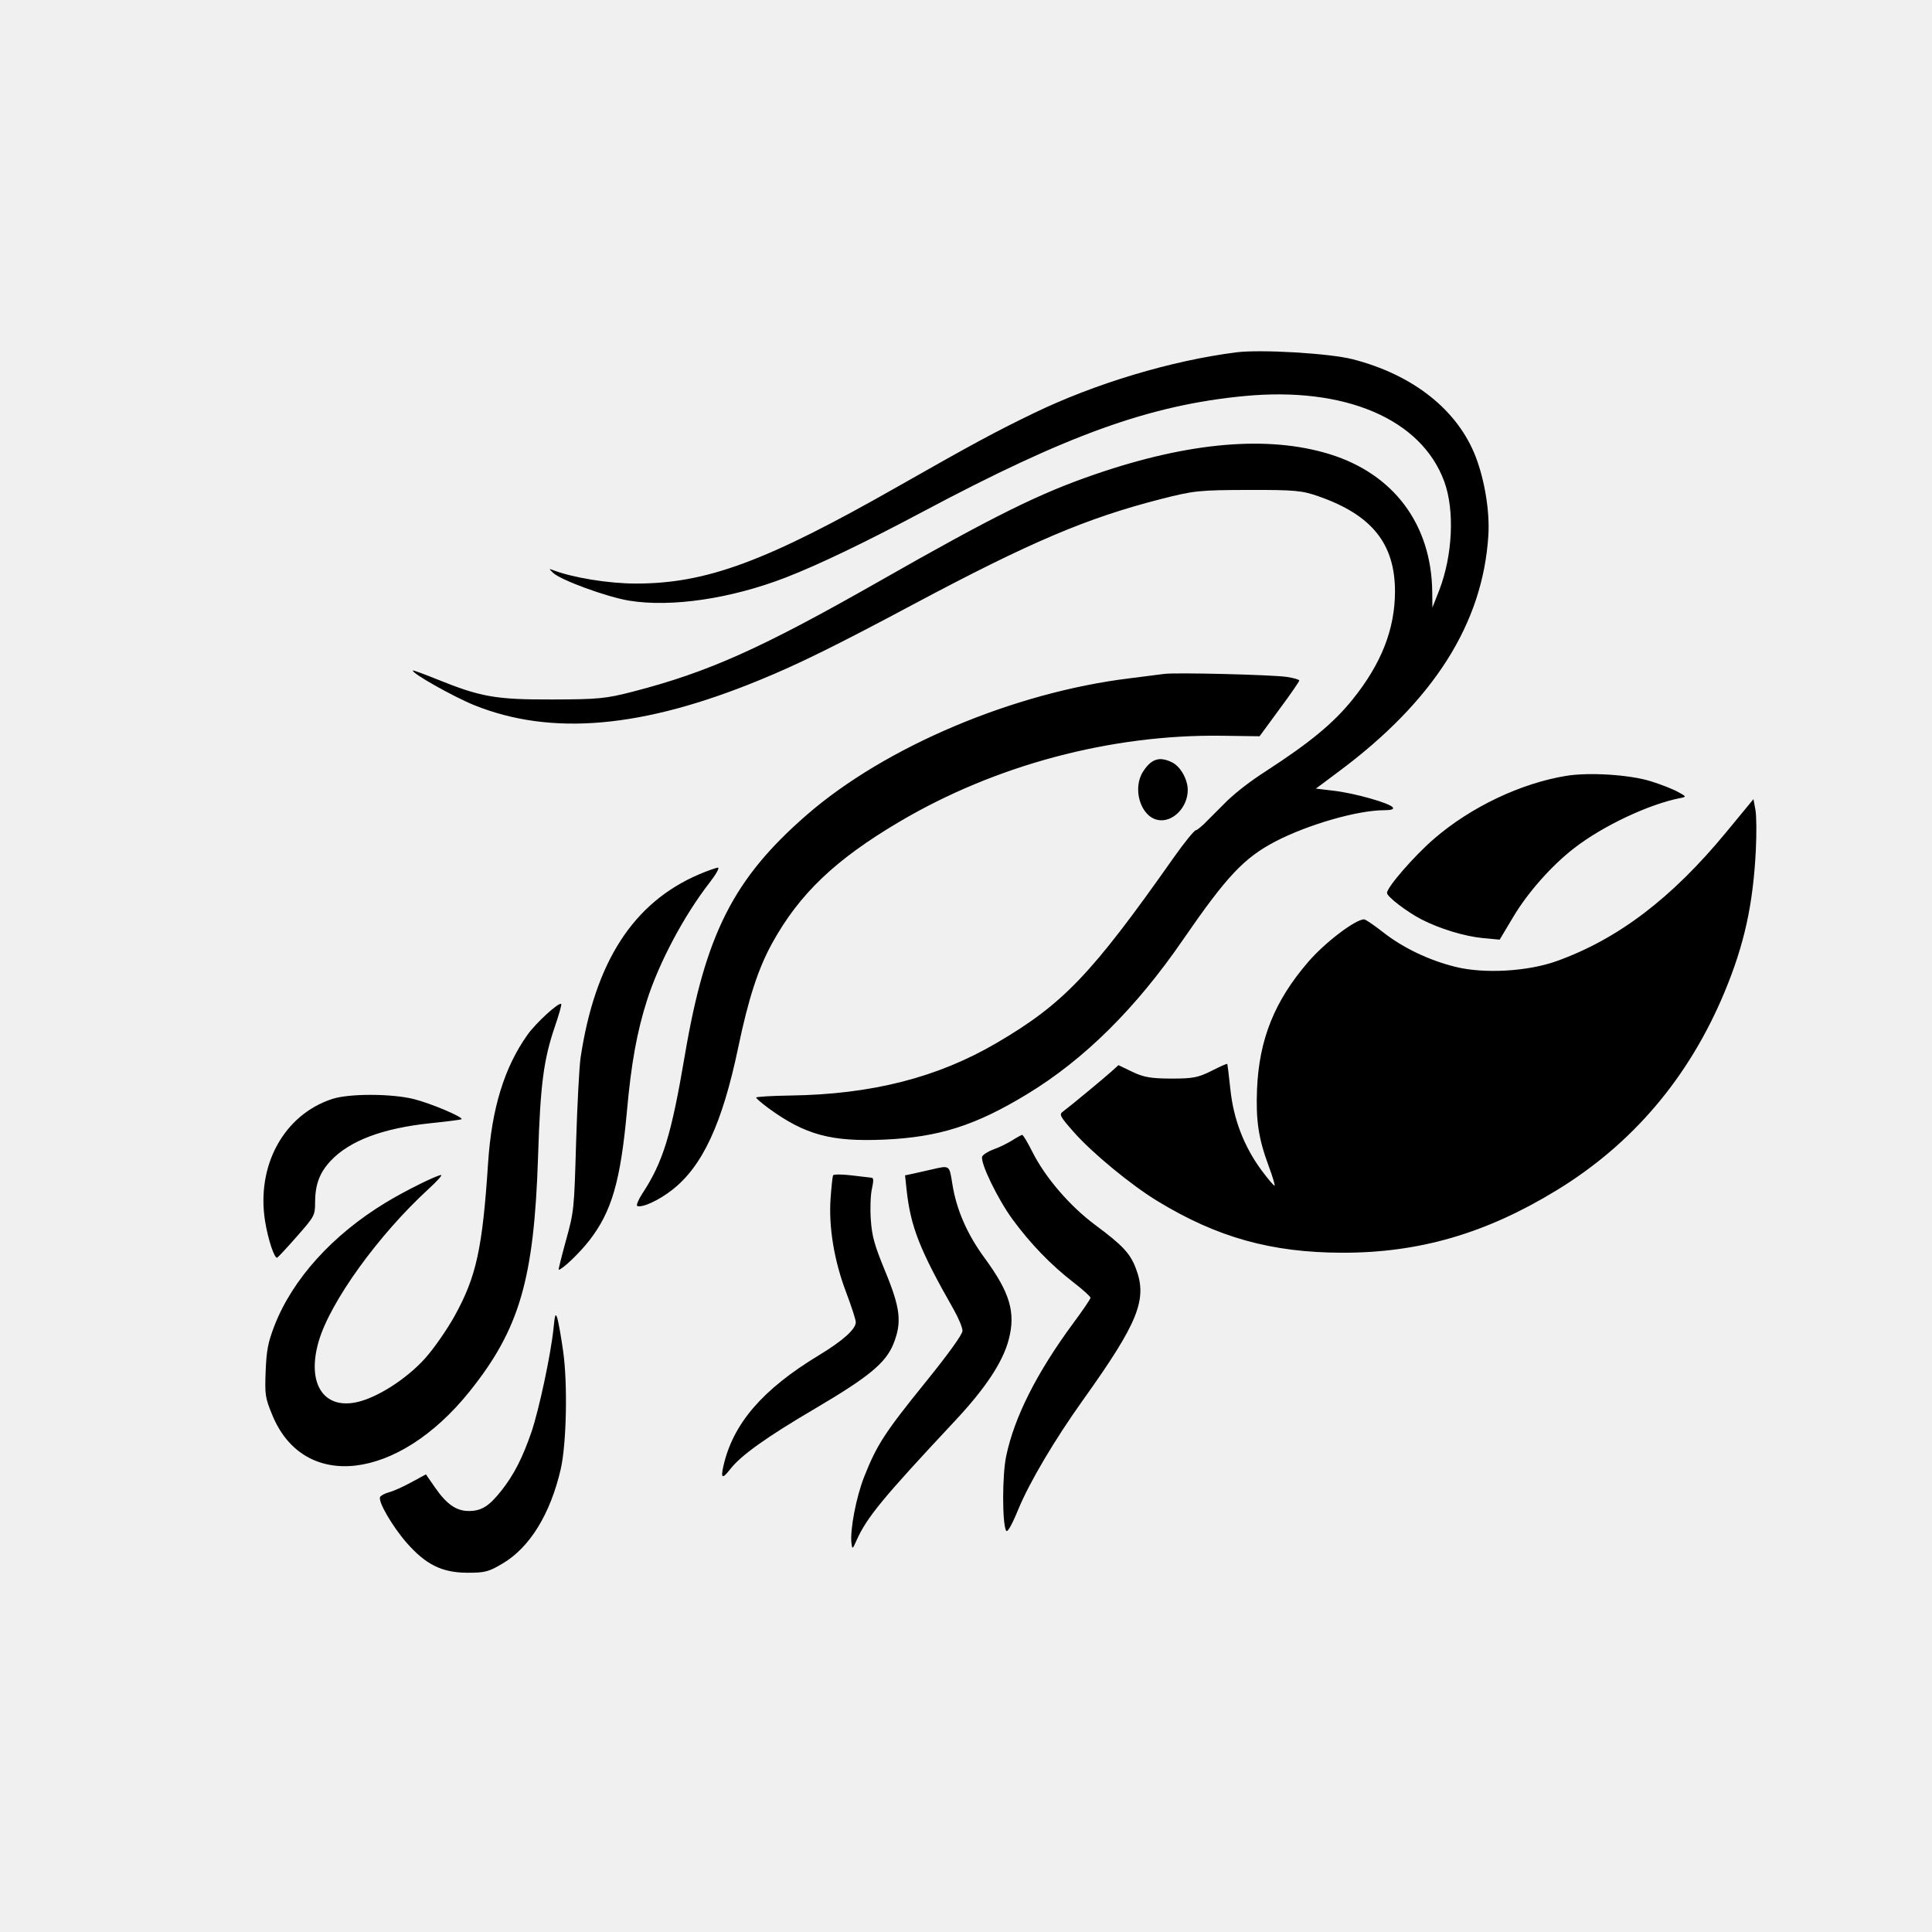
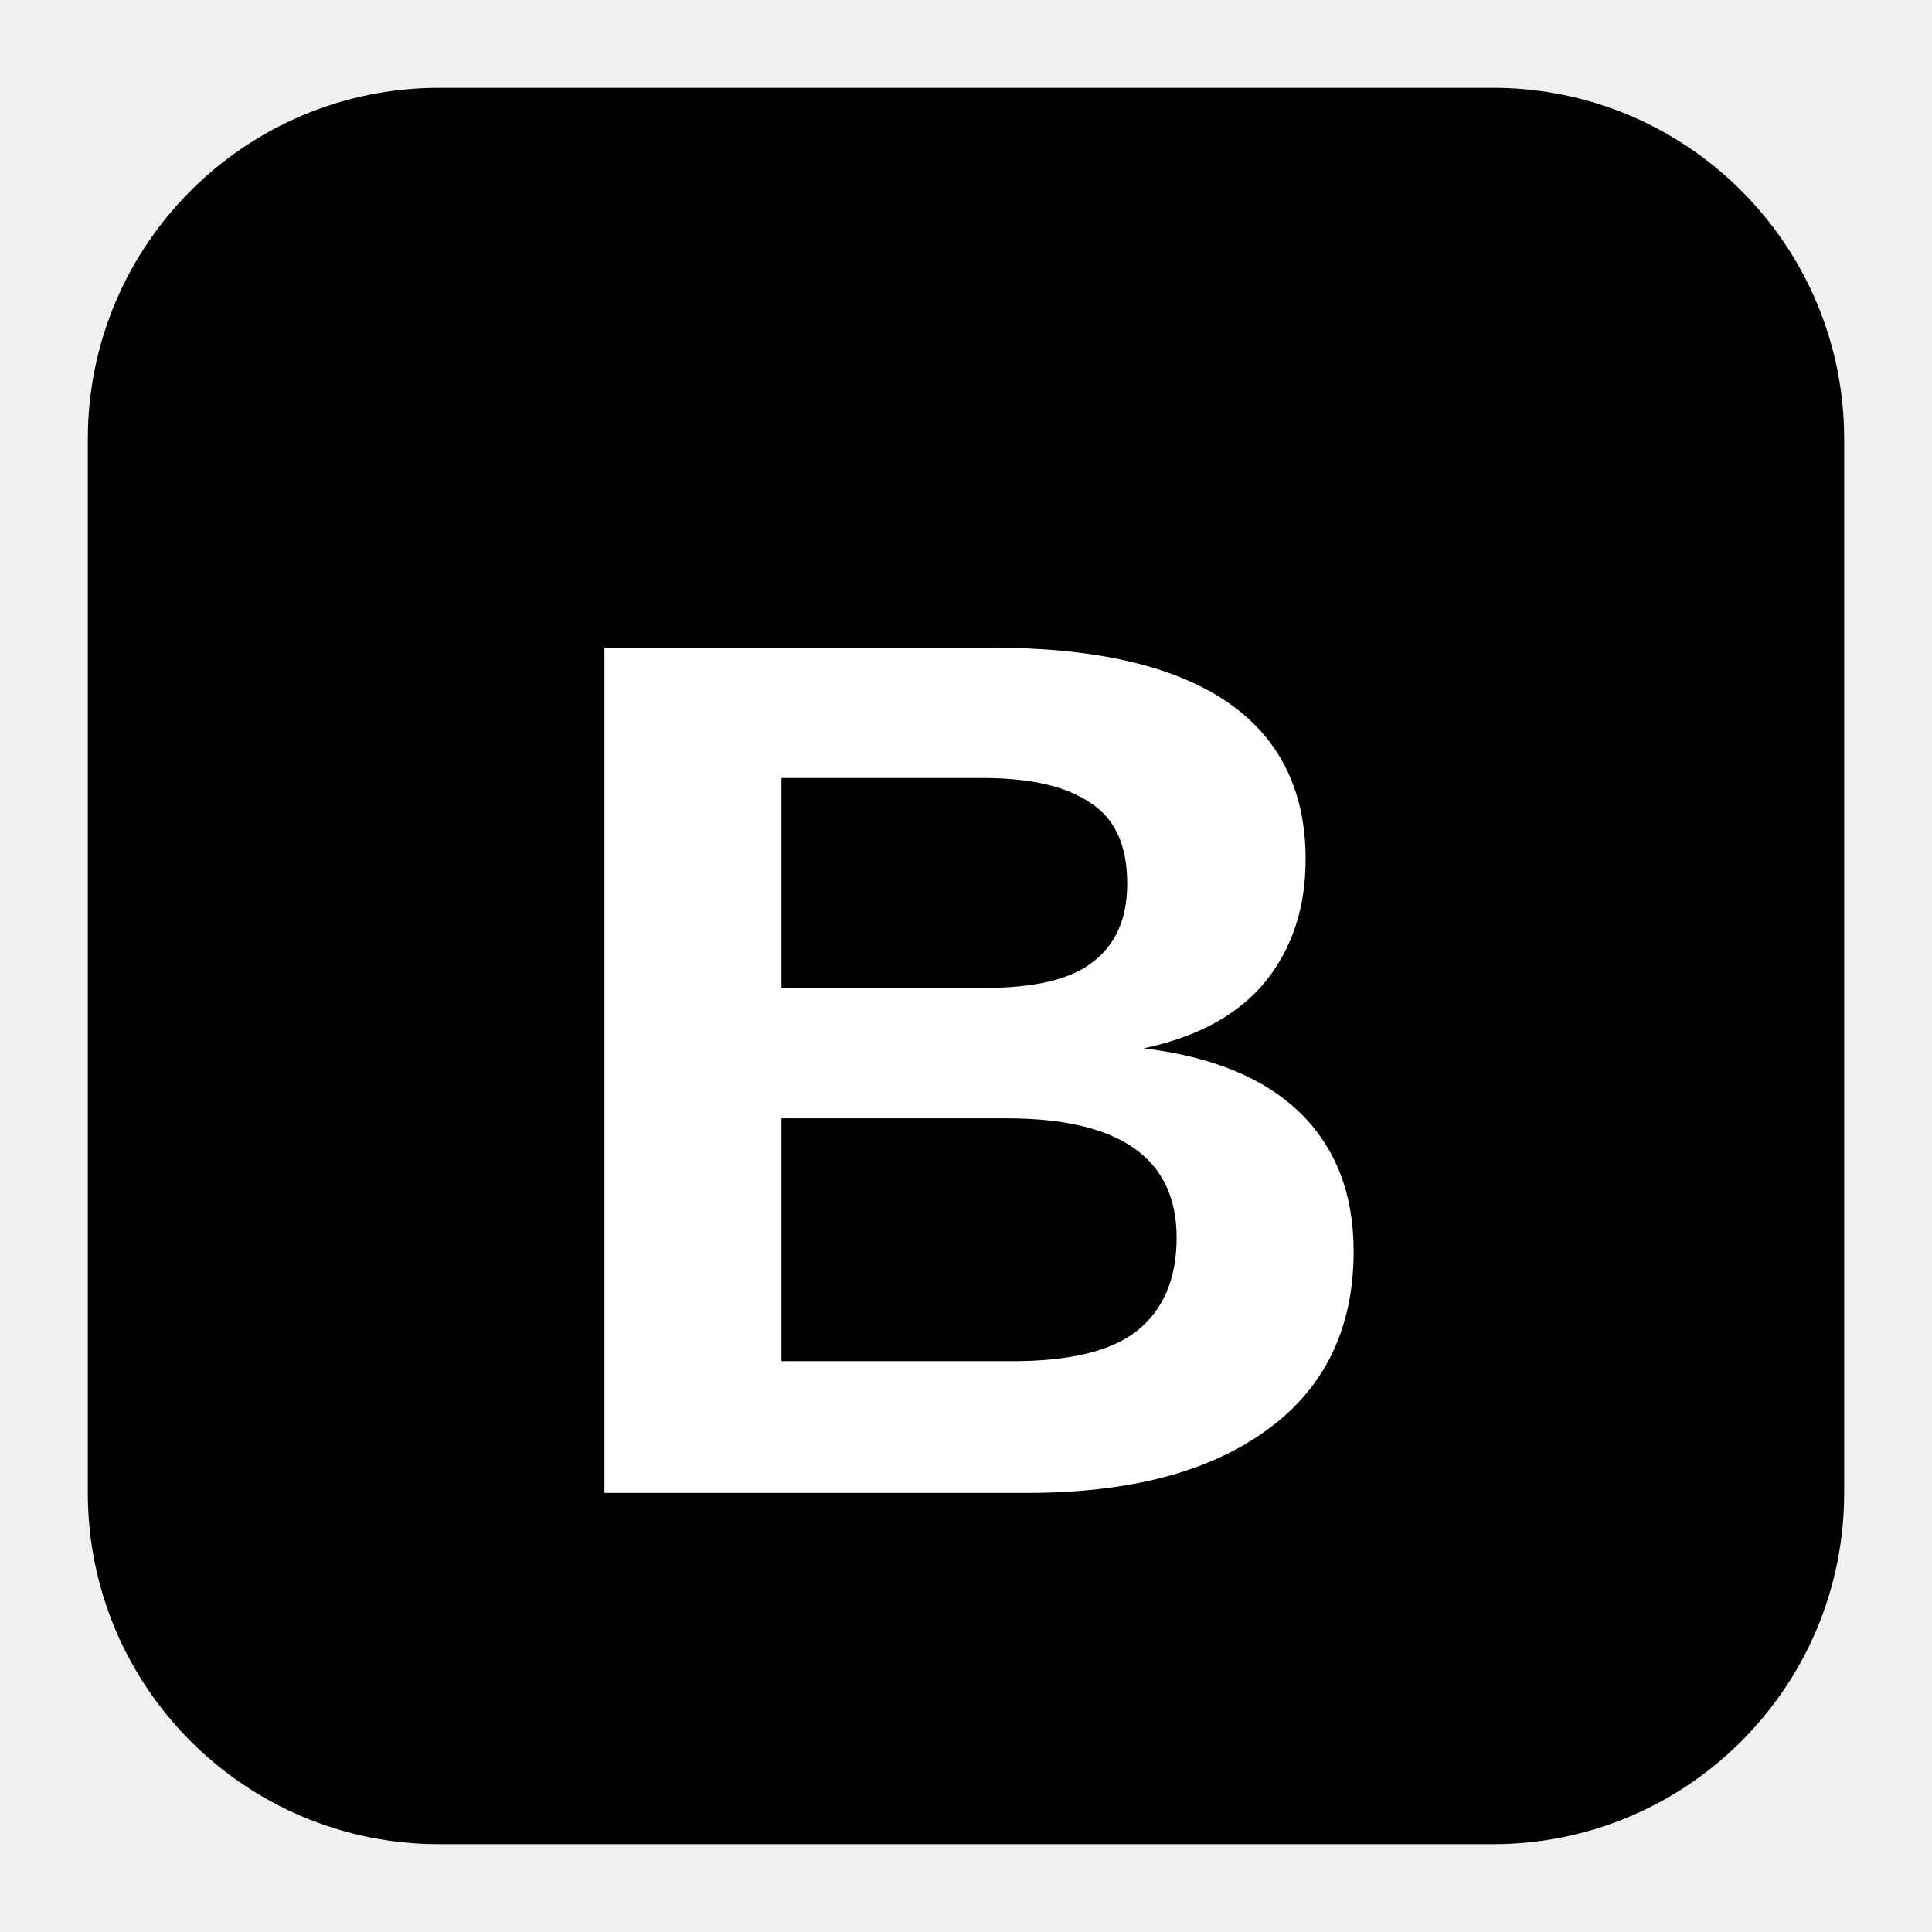
- <svg xmlns="http://www.w3.org/2000/svg" width="22" height="22" viewBox="0 0 22 22" fill="none">
-   <path d="M6.303 15.127C6.319 14.965 6.326 14.947 6.347 15.013C6.36 15.056 6.39 15.226 6.413 15.389C6.465 15.757 6.451 16.442 6.385 16.73C6.267 17.239 6.034 17.62 5.725 17.803C5.564 17.899 5.522 17.91 5.316 17.909C5.031 17.907 4.846 17.815 4.628 17.565C4.467 17.38 4.303 17.098 4.328 17.047C4.337 17.03 4.383 17.005 4.432 16.992C4.48 16.98 4.593 16.929 4.684 16.879L4.85 16.789L4.952 16.936C5.086 17.13 5.196 17.206 5.338 17.206C5.483 17.206 5.569 17.152 5.711 16.972C5.852 16.793 5.95 16.602 6.051 16.309C6.138 16.053 6.272 15.425 6.303 15.127ZM10.609 13.317C10.816 13.269 10.81 13.265 10.844 13.479C10.89 13.772 11.012 14.054 11.214 14.328C11.501 14.72 11.567 14.945 11.487 15.252C11.421 15.507 11.225 15.805 10.876 16.178C10.048 17.063 9.869 17.28 9.752 17.544C9.708 17.643 9.705 17.645 9.696 17.573C9.677 17.425 9.75 17.044 9.841 16.815C9.984 16.454 10.075 16.313 10.533 15.747C10.801 15.416 10.96 15.195 10.96 15.154C10.96 15.117 10.915 15.009 10.86 14.912C10.473 14.233 10.37 13.97 10.324 13.553L10.306 13.384L10.396 13.365C10.446 13.354 10.542 13.332 10.609 13.317ZM11.639 12.923C11.65 12.922 11.702 13.009 11.755 13.115C11.902 13.408 12.182 13.734 12.473 13.95C12.783 14.18 12.869 14.272 12.934 14.443C13.069 14.795 12.963 15.059 12.336 15.937C12.012 16.39 11.722 16.88 11.597 17.184C11.517 17.377 11.47 17.457 11.456 17.429C11.412 17.341 11.412 16.801 11.457 16.584C11.549 16.139 11.806 15.63 12.223 15.065C12.33 14.921 12.418 14.791 12.418 14.778C12.417 14.763 12.329 14.684 12.223 14.602C11.968 14.405 11.733 14.162 11.53 13.885C11.361 13.654 11.162 13.243 11.184 13.171C11.192 13.149 11.251 13.111 11.315 13.088C11.38 13.065 11.475 13.018 11.527 12.985C11.579 12.952 11.629 12.925 11.639 12.923ZM9.695 13.384C9.804 13.397 9.907 13.409 9.925 13.411C9.948 13.412 9.949 13.444 9.929 13.536C9.913 13.603 9.907 13.761 9.916 13.887C9.929 14.078 9.956 14.175 10.081 14.479C10.253 14.896 10.272 15.057 10.174 15.302C10.086 15.52 9.895 15.678 9.286 16.037C8.729 16.364 8.436 16.573 8.315 16.73C8.225 16.846 8.205 16.836 8.238 16.692C8.348 16.209 8.685 15.819 9.329 15.43C9.598 15.267 9.745 15.135 9.745 15.056C9.745 15.027 9.695 14.875 9.636 14.718C9.499 14.358 9.435 13.975 9.458 13.647C9.467 13.516 9.48 13.399 9.486 13.384C9.493 13.371 9.587 13.371 9.695 13.384ZM6.391 11.433C6.397 11.441 6.365 11.554 6.32 11.685C6.19 12.066 6.153 12.345 6.127 13.168C6.082 14.567 5.916 15.135 5.347 15.845C4.531 16.863 3.456 16.988 3.099 16.109C3.019 15.914 3.015 15.883 3.025 15.613C3.035 15.374 3.052 15.286 3.124 15.099C3.329 14.568 3.784 14.063 4.391 13.695C4.605 13.564 4.975 13.381 5.023 13.38C5.04 13.38 4.975 13.453 4.878 13.541C4.309 14.063 3.76 14.824 3.629 15.274C3.491 15.748 3.68 16.05 4.062 15.967C4.295 15.916 4.624 15.706 4.836 15.473C4.936 15.363 5.09 15.142 5.179 14.981C5.424 14.536 5.494 14.219 5.558 13.242C5.599 12.622 5.743 12.154 6.006 11.784C6.103 11.647 6.367 11.406 6.391 11.433ZM8.176 9.88C8.196 9.88 8.153 9.957 8.08 10.051C7.791 10.422 7.504 10.962 7.368 11.389C7.252 11.752 7.188 12.11 7.139 12.652C7.066 13.452 6.965 13.798 6.711 14.125C6.598 14.271 6.4 14.459 6.361 14.459C6.358 14.456 6.395 14.306 6.445 14.124C6.536 13.794 6.538 13.776 6.56 13.012C6.573 12.585 6.596 12.15 6.611 12.045C6.775 10.953 7.211 10.277 7.961 9.956C8.058 9.915 8.155 9.881 8.176 9.88ZM3.783 12.514C3.976 12.451 4.461 12.452 4.715 12.516C4.905 12.564 5.276 12.72 5.256 12.745C5.249 12.75 5.092 12.771 4.904 12.79C4.358 12.847 3.981 12.989 3.765 13.219C3.639 13.353 3.588 13.491 3.588 13.693C3.588 13.839 3.581 13.852 3.382 14.078C3.269 14.207 3.168 14.315 3.157 14.321C3.126 14.336 3.053 14.117 3.019 13.909C2.916 13.272 3.233 12.694 3.783 12.514ZM19.989 9.22C20.002 9.287 20.003 9.493 19.994 9.679C19.963 10.298 19.864 10.752 19.639 11.294C19.235 12.266 18.593 13.025 17.724 13.555C16.92 14.046 16.16 14.267 15.282 14.265C14.475 14.263 13.858 14.09 13.179 13.676C12.881 13.495 12.437 13.129 12.229 12.893C12.066 12.708 12.058 12.691 12.106 12.656C12.176 12.605 12.564 12.284 12.66 12.198L12.736 12.129L12.894 12.205C13.023 12.267 13.106 12.281 13.337 12.282C13.584 12.282 13.642 12.271 13.794 12.195C13.89 12.146 13.971 12.11 13.975 12.115C13.978 12.12 13.994 12.248 14.01 12.4C14.045 12.742 14.164 13.053 14.364 13.325C14.44 13.427 14.507 13.506 14.514 13.501C14.52 13.494 14.49 13.394 14.447 13.279C14.33 12.963 14.3 12.76 14.314 12.403C14.338 11.833 14.514 11.396 14.9 10.95C15.09 10.73 15.437 10.467 15.534 10.469C15.551 10.47 15.648 10.536 15.75 10.616C15.977 10.794 16.274 10.936 16.575 11.01C16.903 11.091 17.396 11.062 17.724 10.945C18.424 10.694 19.036 10.229 19.656 9.477L19.967 9.1L19.989 9.22ZM13.256 7.674C13.387 7.656 14.479 7.683 14.653 7.708C14.731 7.72 14.794 7.738 14.795 7.749C14.795 7.761 14.693 7.909 14.568 8.077L14.343 8.384L13.914 8.378C12.651 8.361 11.335 8.712 10.244 9.356C9.512 9.788 9.102 10.179 8.793 10.74C8.635 11.026 8.523 11.368 8.407 11.924C8.226 12.792 8.001 13.278 7.655 13.549C7.502 13.669 7.314 13.755 7.257 13.733C7.242 13.727 7.268 13.663 7.314 13.592C7.55 13.233 7.644 12.926 7.798 12.019C8.032 10.637 8.353 10.004 9.187 9.279C10.08 8.503 11.543 7.885 12.864 7.724C13.027 7.704 13.204 7.681 13.256 7.674ZM14.079 4.012C14.355 3.977 15.137 4.023 15.4 4.09C16.093 4.267 16.6 4.67 16.805 5.204C16.908 5.475 16.965 5.826 16.948 6.098C16.885 7.1 16.327 7.98 15.244 8.786L14.984 8.98L15.193 9.005C15.428 9.033 15.818 9.143 15.859 9.193C15.877 9.214 15.844 9.226 15.763 9.226C15.46 9.226 14.896 9.388 14.521 9.583C14.164 9.77 13.966 9.982 13.473 10.698C12.933 11.484 12.346 12.065 11.693 12.461C11.107 12.817 10.688 12.95 10.067 12.977C9.464 13.003 9.168 12.923 8.752 12.62C8.675 12.563 8.612 12.509 8.61 12.498C8.61 12.489 8.785 12.478 8.998 12.475C9.926 12.462 10.678 12.27 11.351 11.875C12.106 11.433 12.43 11.094 13.359 9.774C13.482 9.599 13.599 9.455 13.618 9.454C13.627 9.454 13.66 9.429 13.705 9.388L13.98 9.113C14.102 9 14.246 8.89 14.417 8.78C14.915 8.457 15.183 8.236 15.398 7.97C15.728 7.562 15.884 7.167 15.885 6.736C15.885 6.192 15.623 5.865 15.018 5.653C14.828 5.586 14.752 5.578 14.214 5.579C13.652 5.581 13.598 5.586 13.215 5.684C12.375 5.899 11.732 6.172 10.402 6.881C9.521 7.351 9.094 7.562 8.652 7.743C7.318 8.292 6.278 8.384 5.398 8.029C5.16 7.932 4.681 7.662 4.702 7.635C4.706 7.631 4.83 7.676 4.978 7.736C5.476 7.937 5.644 7.967 6.288 7.965C6.812 7.964 6.901 7.955 7.206 7.876C8.069 7.653 8.67 7.383 10.014 6.618C11.327 5.87 11.839 5.617 12.473 5.4C13.544 5.032 14.442 4.956 15.142 5.172C15.871 5.398 16.3 5.972 16.309 6.739L16.311 6.919L16.388 6.723C16.542 6.325 16.566 5.81 16.446 5.483C16.185 4.771 15.315 4.4 14.168 4.51C13.093 4.613 12.155 4.951 10.514 5.824C9.849 6.178 9.324 6.43 8.948 6.576C8.326 6.817 7.647 6.918 7.166 6.84C6.912 6.799 6.379 6.604 6.296 6.521C6.249 6.475 6.25 6.473 6.297 6.492C6.523 6.578 6.925 6.644 7.233 6.645C8.042 6.647 8.721 6.396 10.231 5.536C11.085 5.051 11.325 4.921 11.767 4.707C12.469 4.367 13.338 4.106 14.079 4.012ZM17.833 8.835C18.094 8.792 18.556 8.821 18.797 8.896C18.907 8.93 19.046 8.984 19.104 9.016C19.203 9.069 19.205 9.074 19.142 9.086C18.786 9.153 18.253 9.403 17.924 9.659C17.67 9.855 17.399 10.161 17.234 10.437L17.077 10.7L16.884 10.682C16.672 10.661 16.391 10.575 16.184 10.468C16.017 10.381 15.794 10.21 15.794 10.168C15.794 10.103 16.103 9.747 16.329 9.552C16.748 9.19 17.316 8.92 17.833 8.835ZM13.017 8.785C13.112 8.639 13.205 8.61 13.35 8.683C13.444 8.731 13.525 8.876 13.525 8.996C13.525 9.2 13.344 9.376 13.176 9.335C12.984 9.289 12.893 8.975 13.017 8.785Z" fill="black" />
+ <svg xmlns="http://www.w3.org/2000/svg" viewBox="0 0 22 22">
+   <rect x="1" y="1" width="20" height="20" rx="4" fill="black" />
+   <text x="11" y="17" text-anchor="middle" font-family="Arial, Helvetica, sans-serif" font-size="14" font-weight="bold" fill="white">B</text>
</svg>
